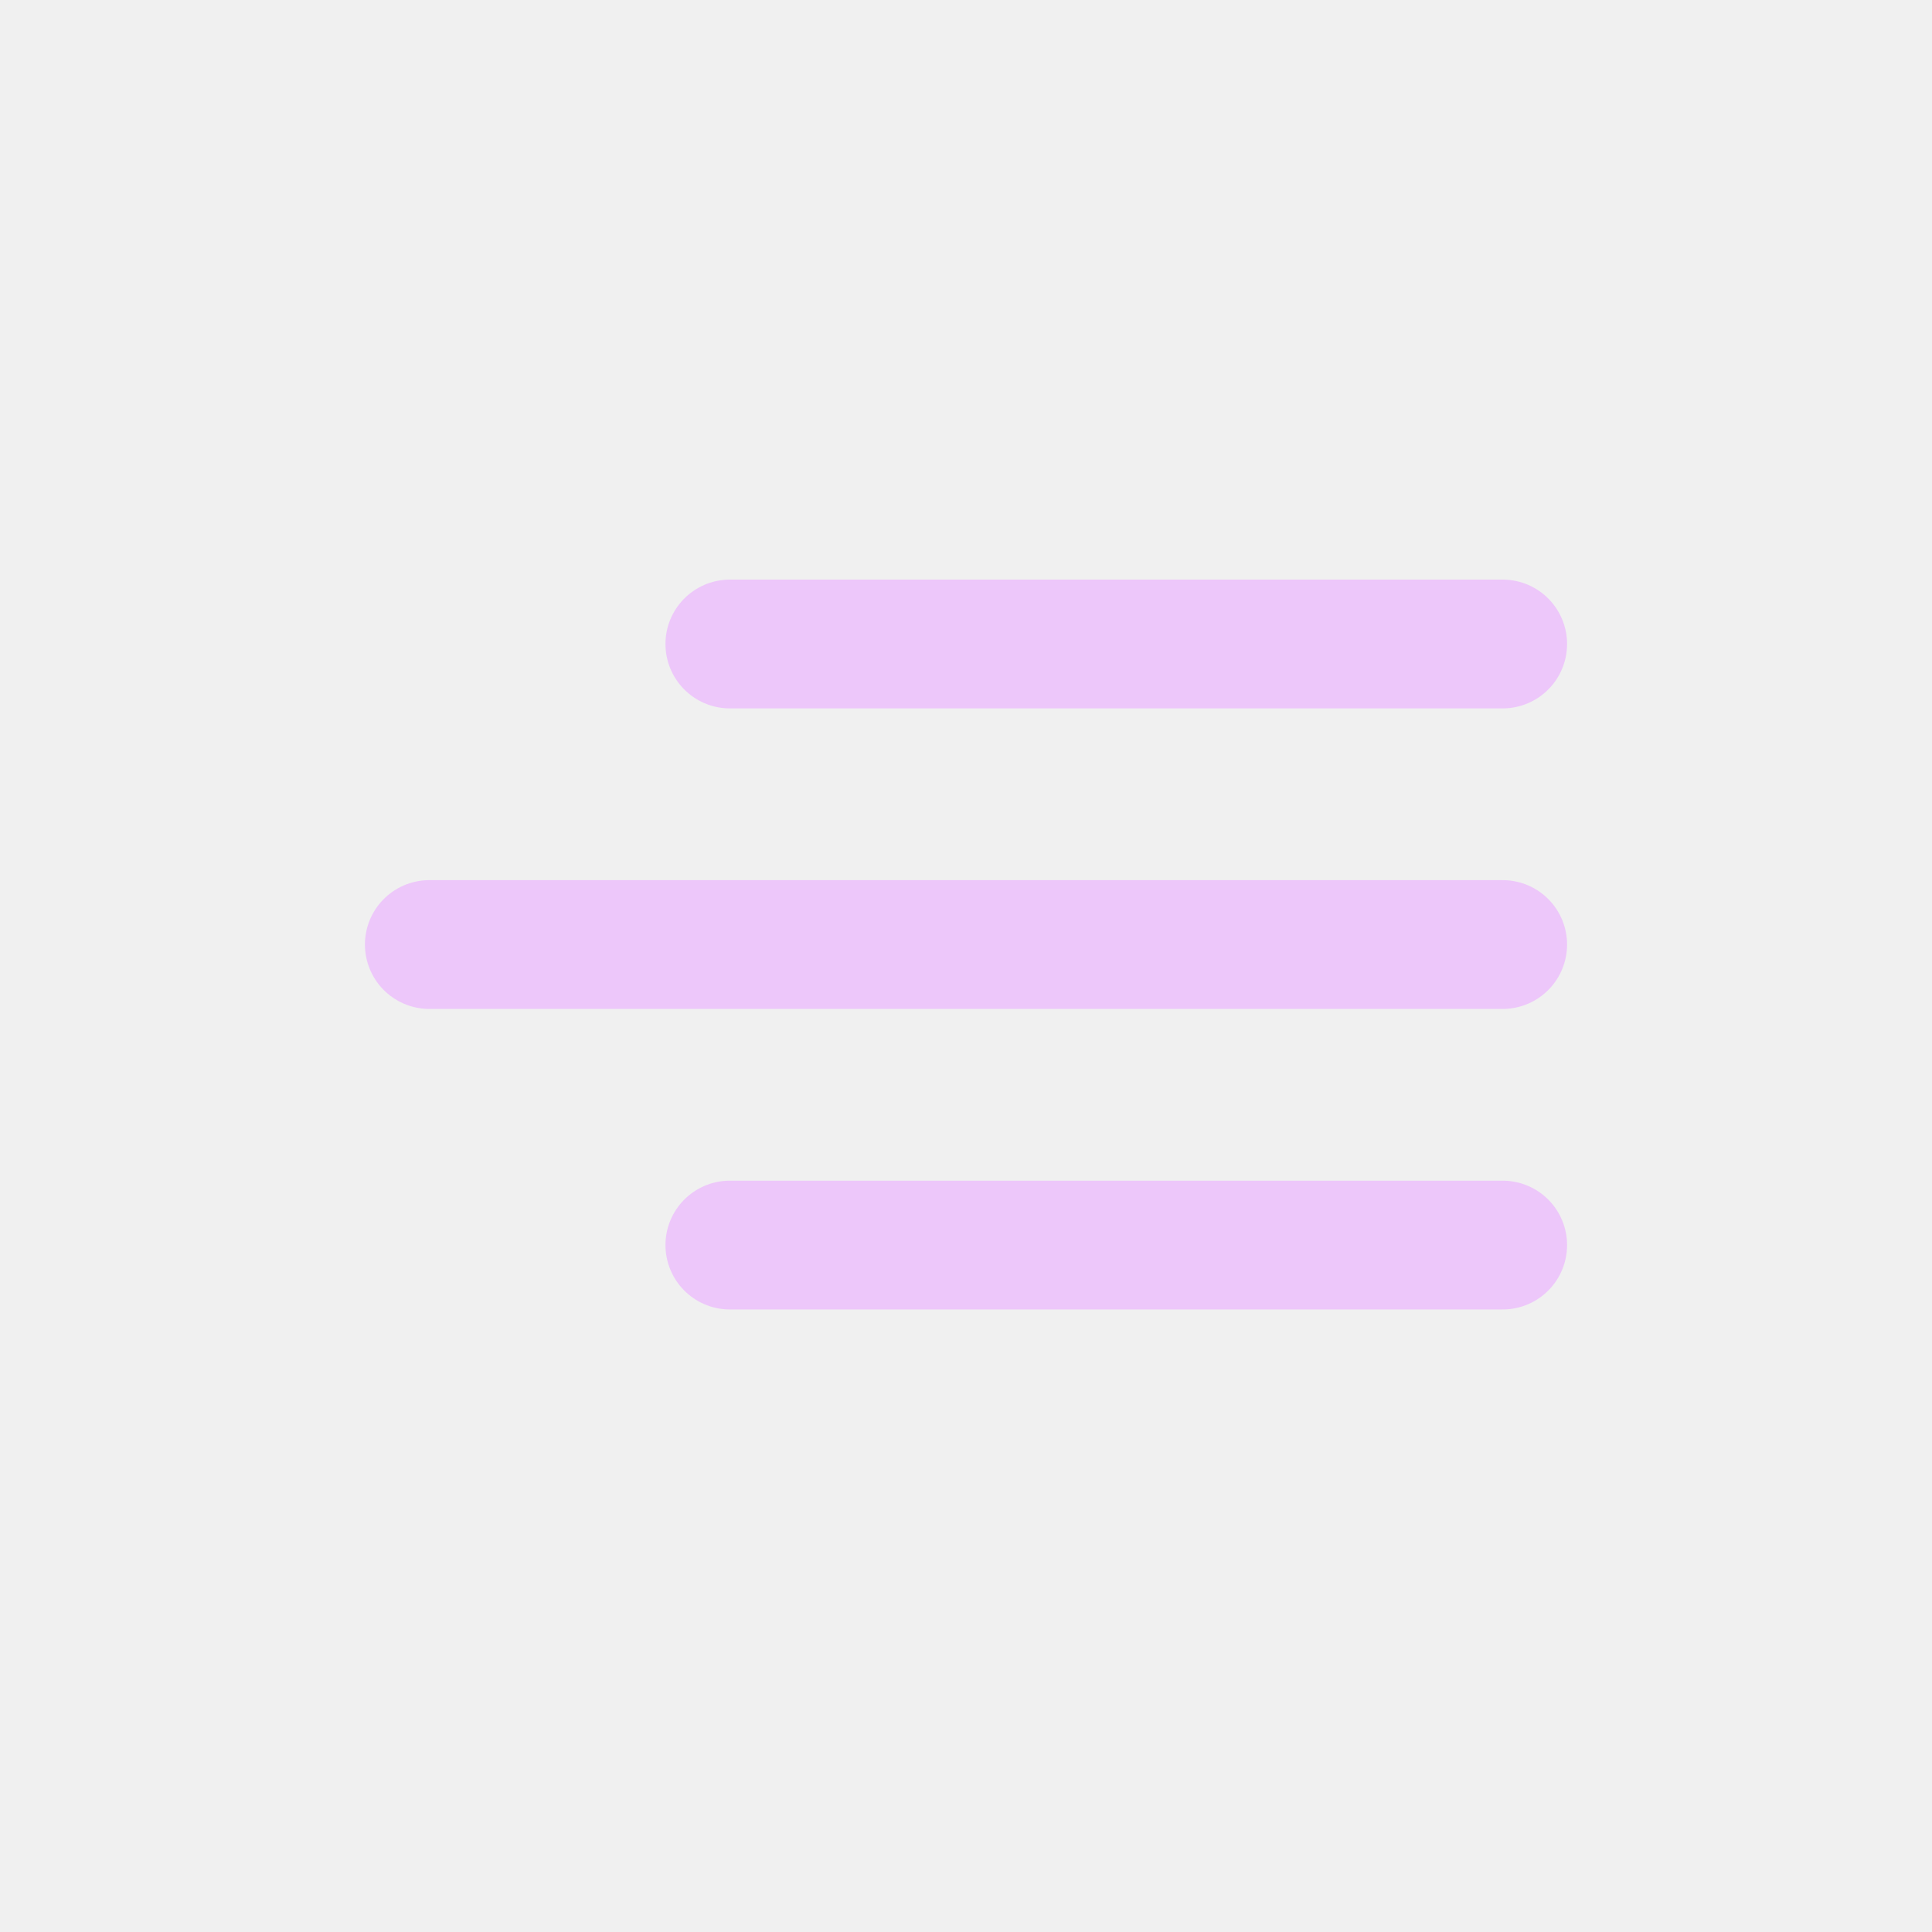
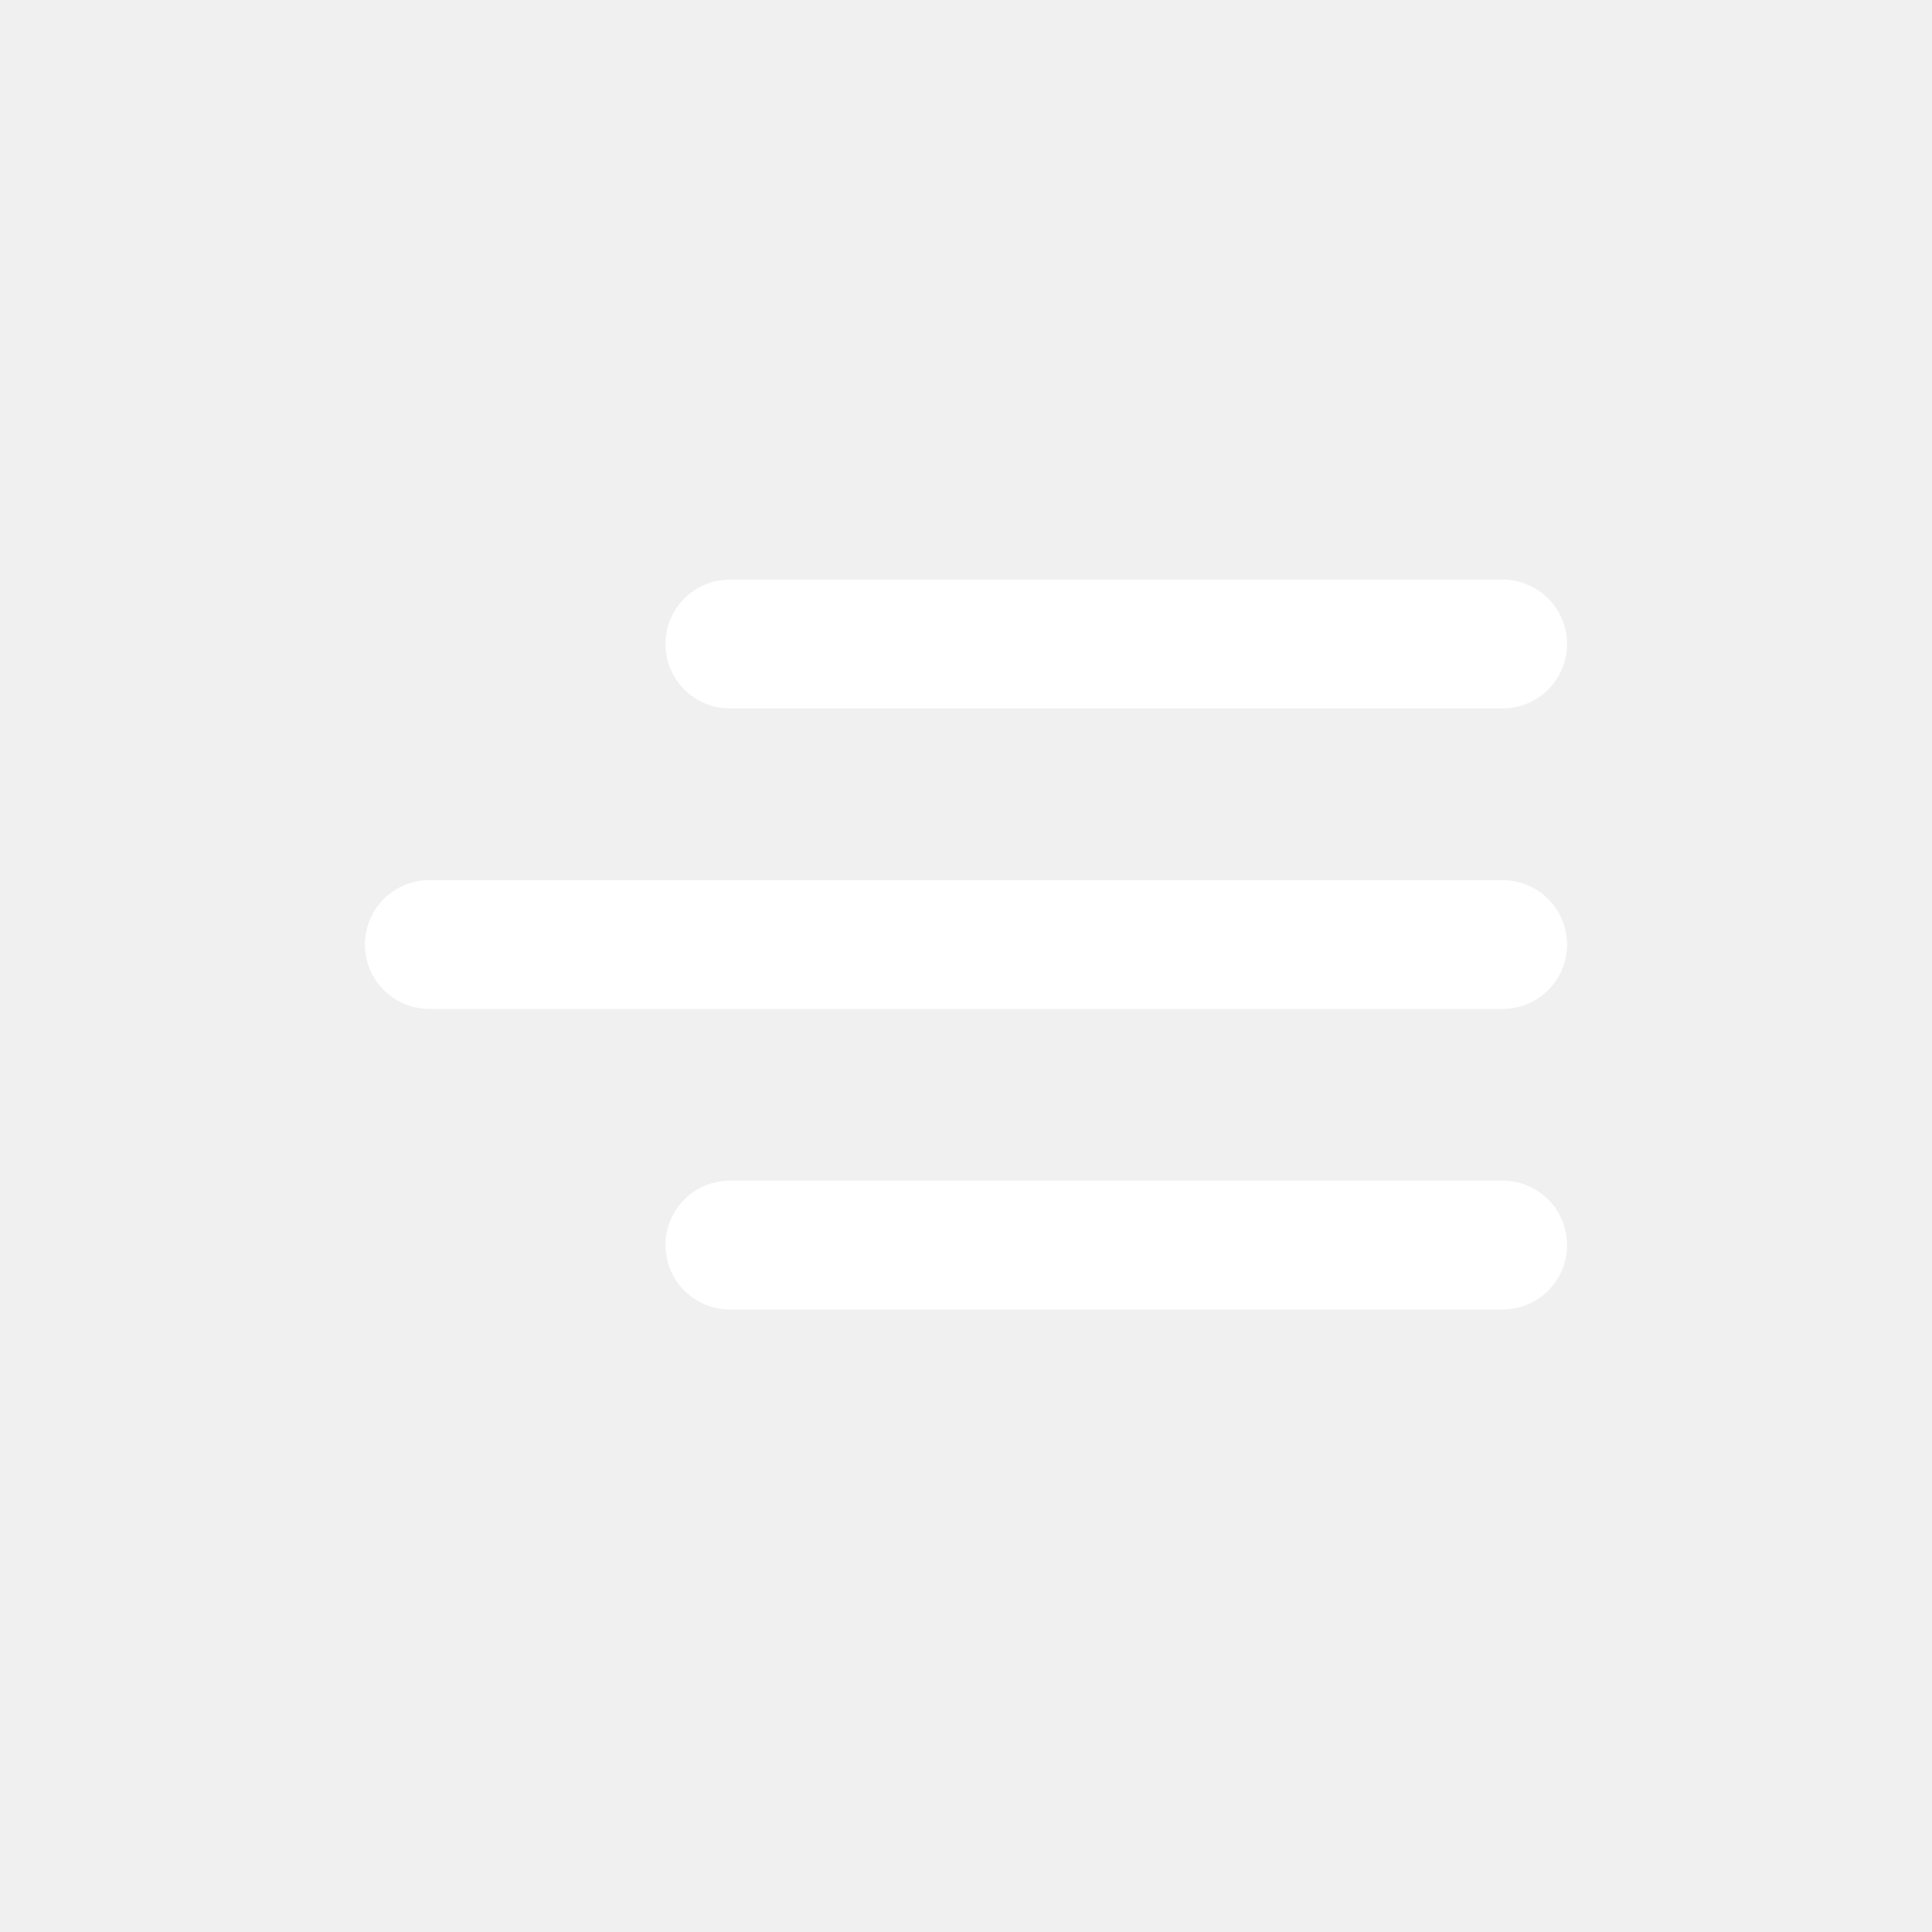
<svg xmlns="http://www.w3.org/2000/svg" width="45" height="45" viewBox="0 0 45 45" fill="none">
-   <path d="M35 22L10 22" stroke="#edc7fa" stroke-width="3" stroke-linecap="round" />
-   <path d="M35 29L17 29" stroke="#edc7fa" stroke-width="3" stroke-linecap="round" />
-   <path d="M35 15L17 15" stroke="#edc7fa" stroke-width="3" stroke-linecap="round" />
+   <path d="M35 22L10 22" stroke="white" stroke-width="3" stroke-linecap="round" />
+   <path d="M35 29L17 29" stroke="white" stroke-width="3" stroke-linecap="round" />
+   <path d="M35 15L17 15" stroke="white" stroke-width="3" stroke-linecap="round" />
</svg>
